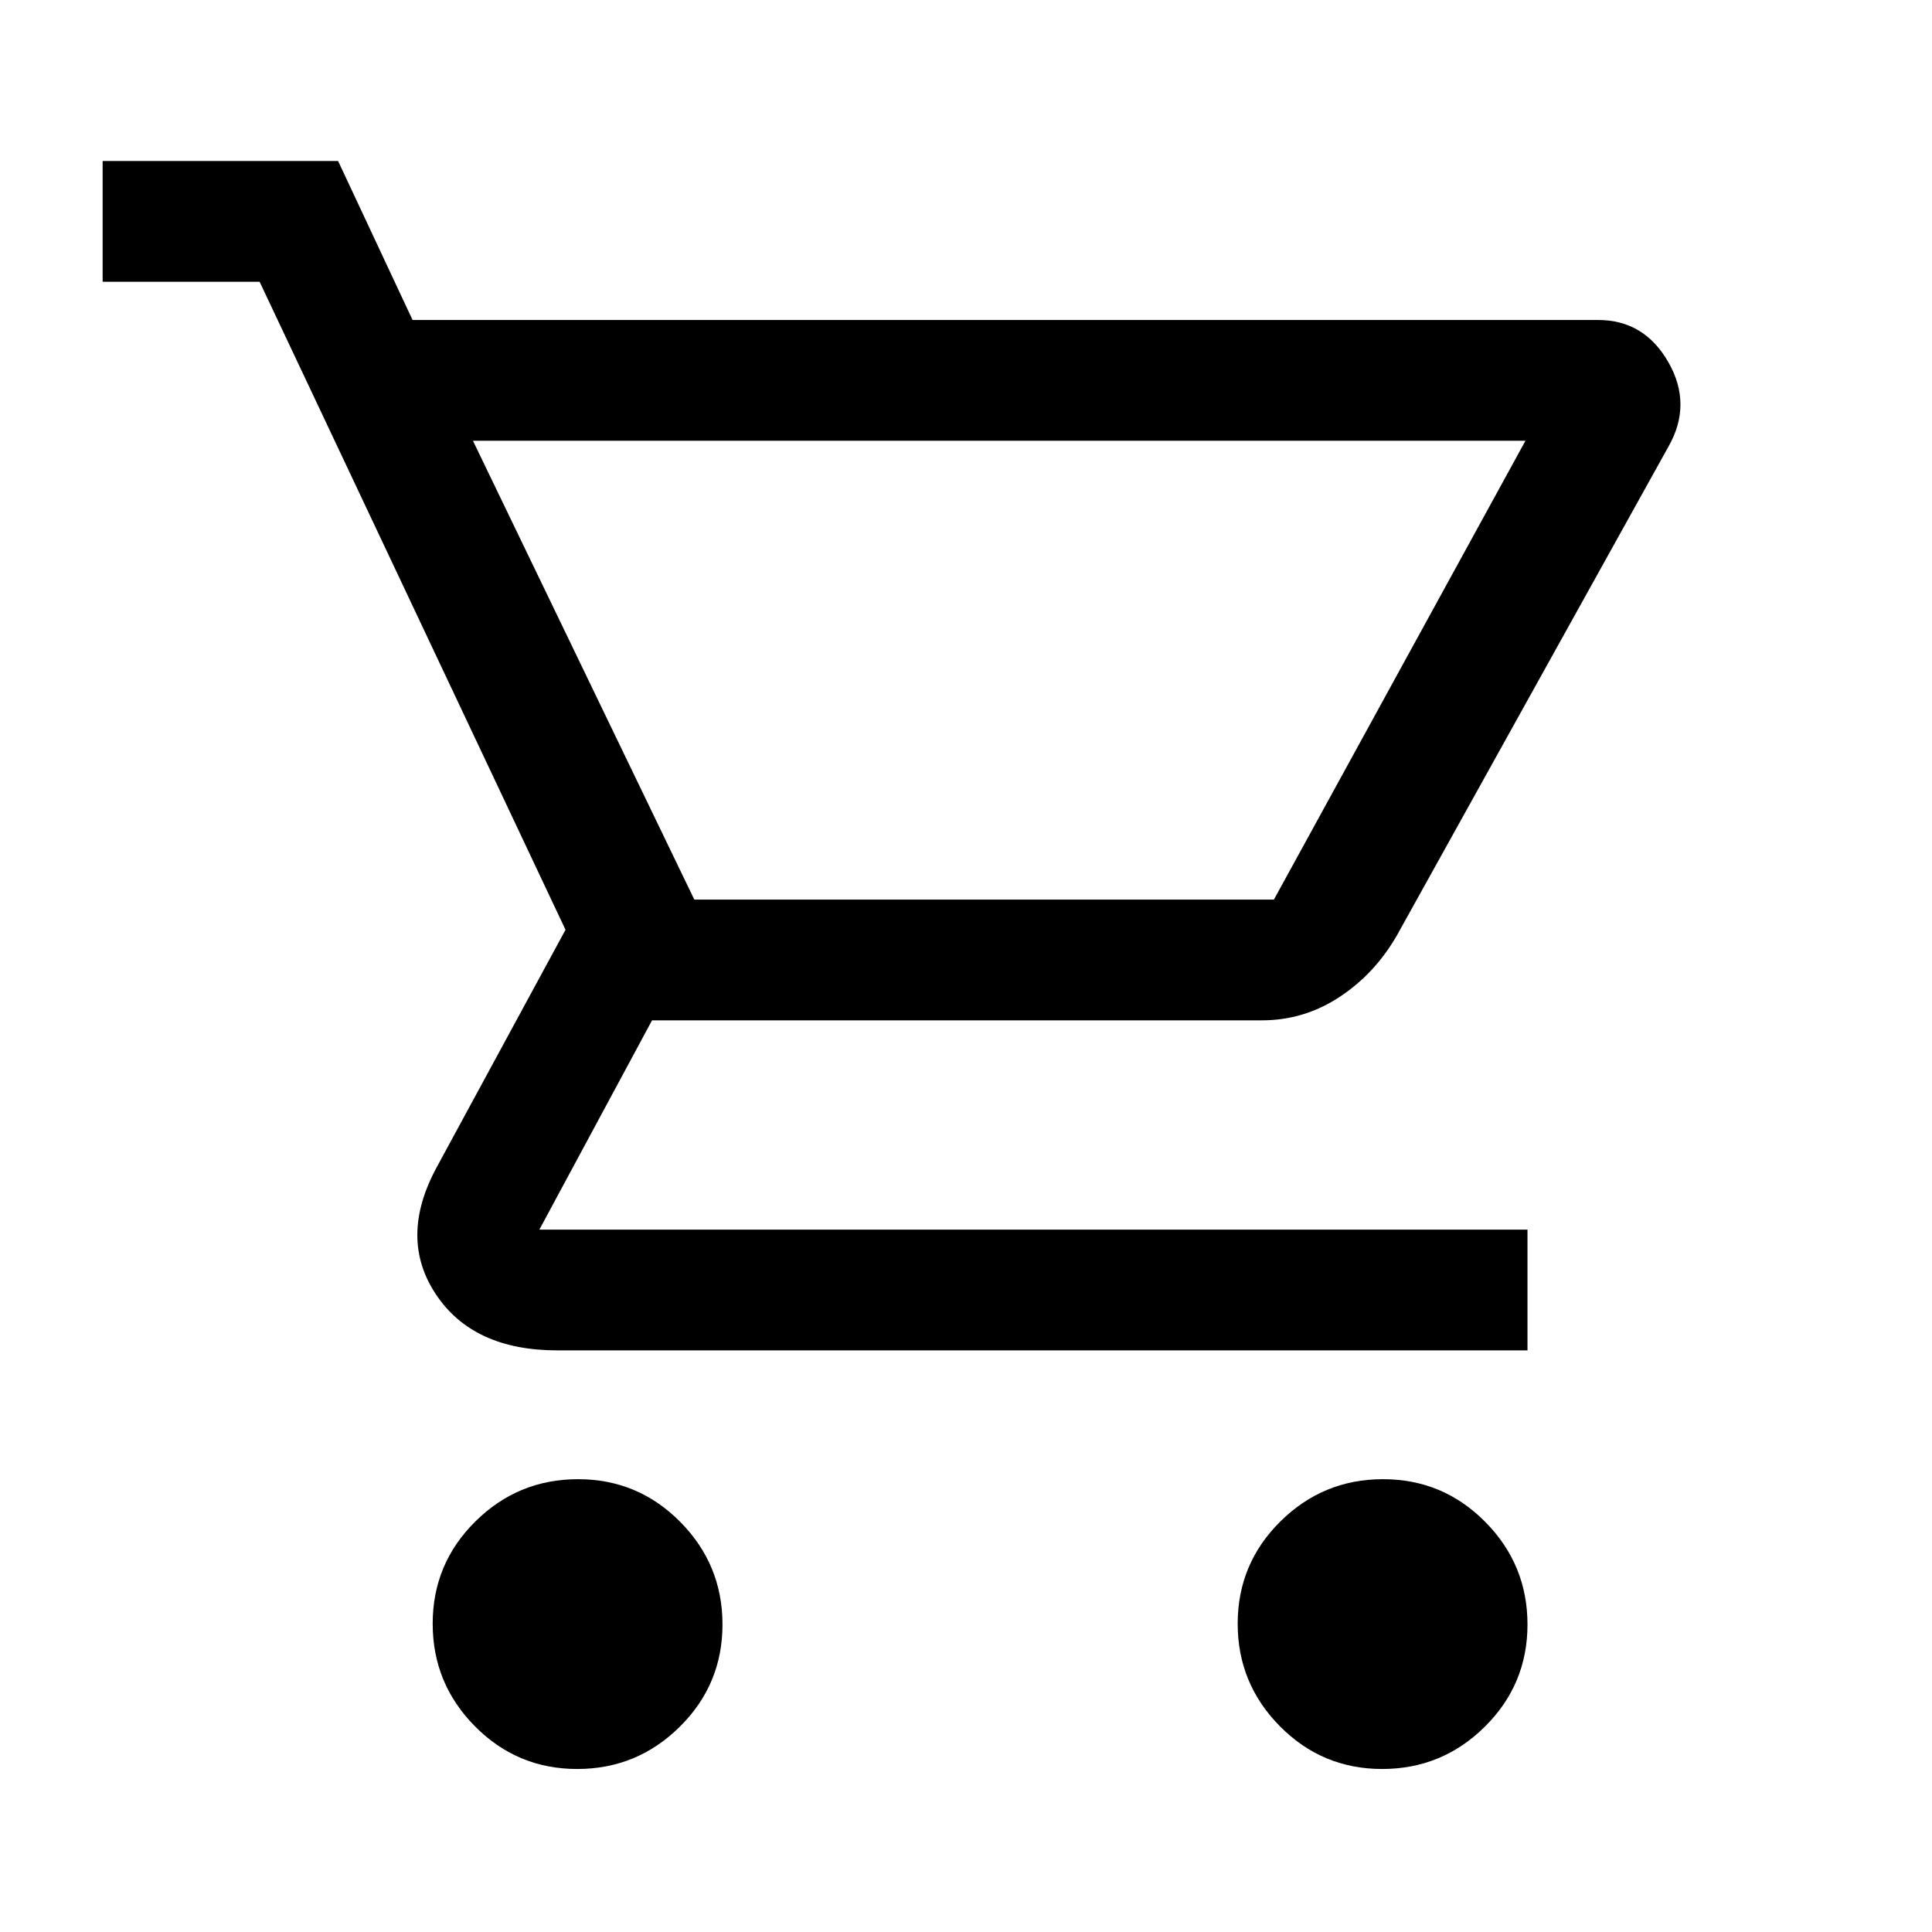
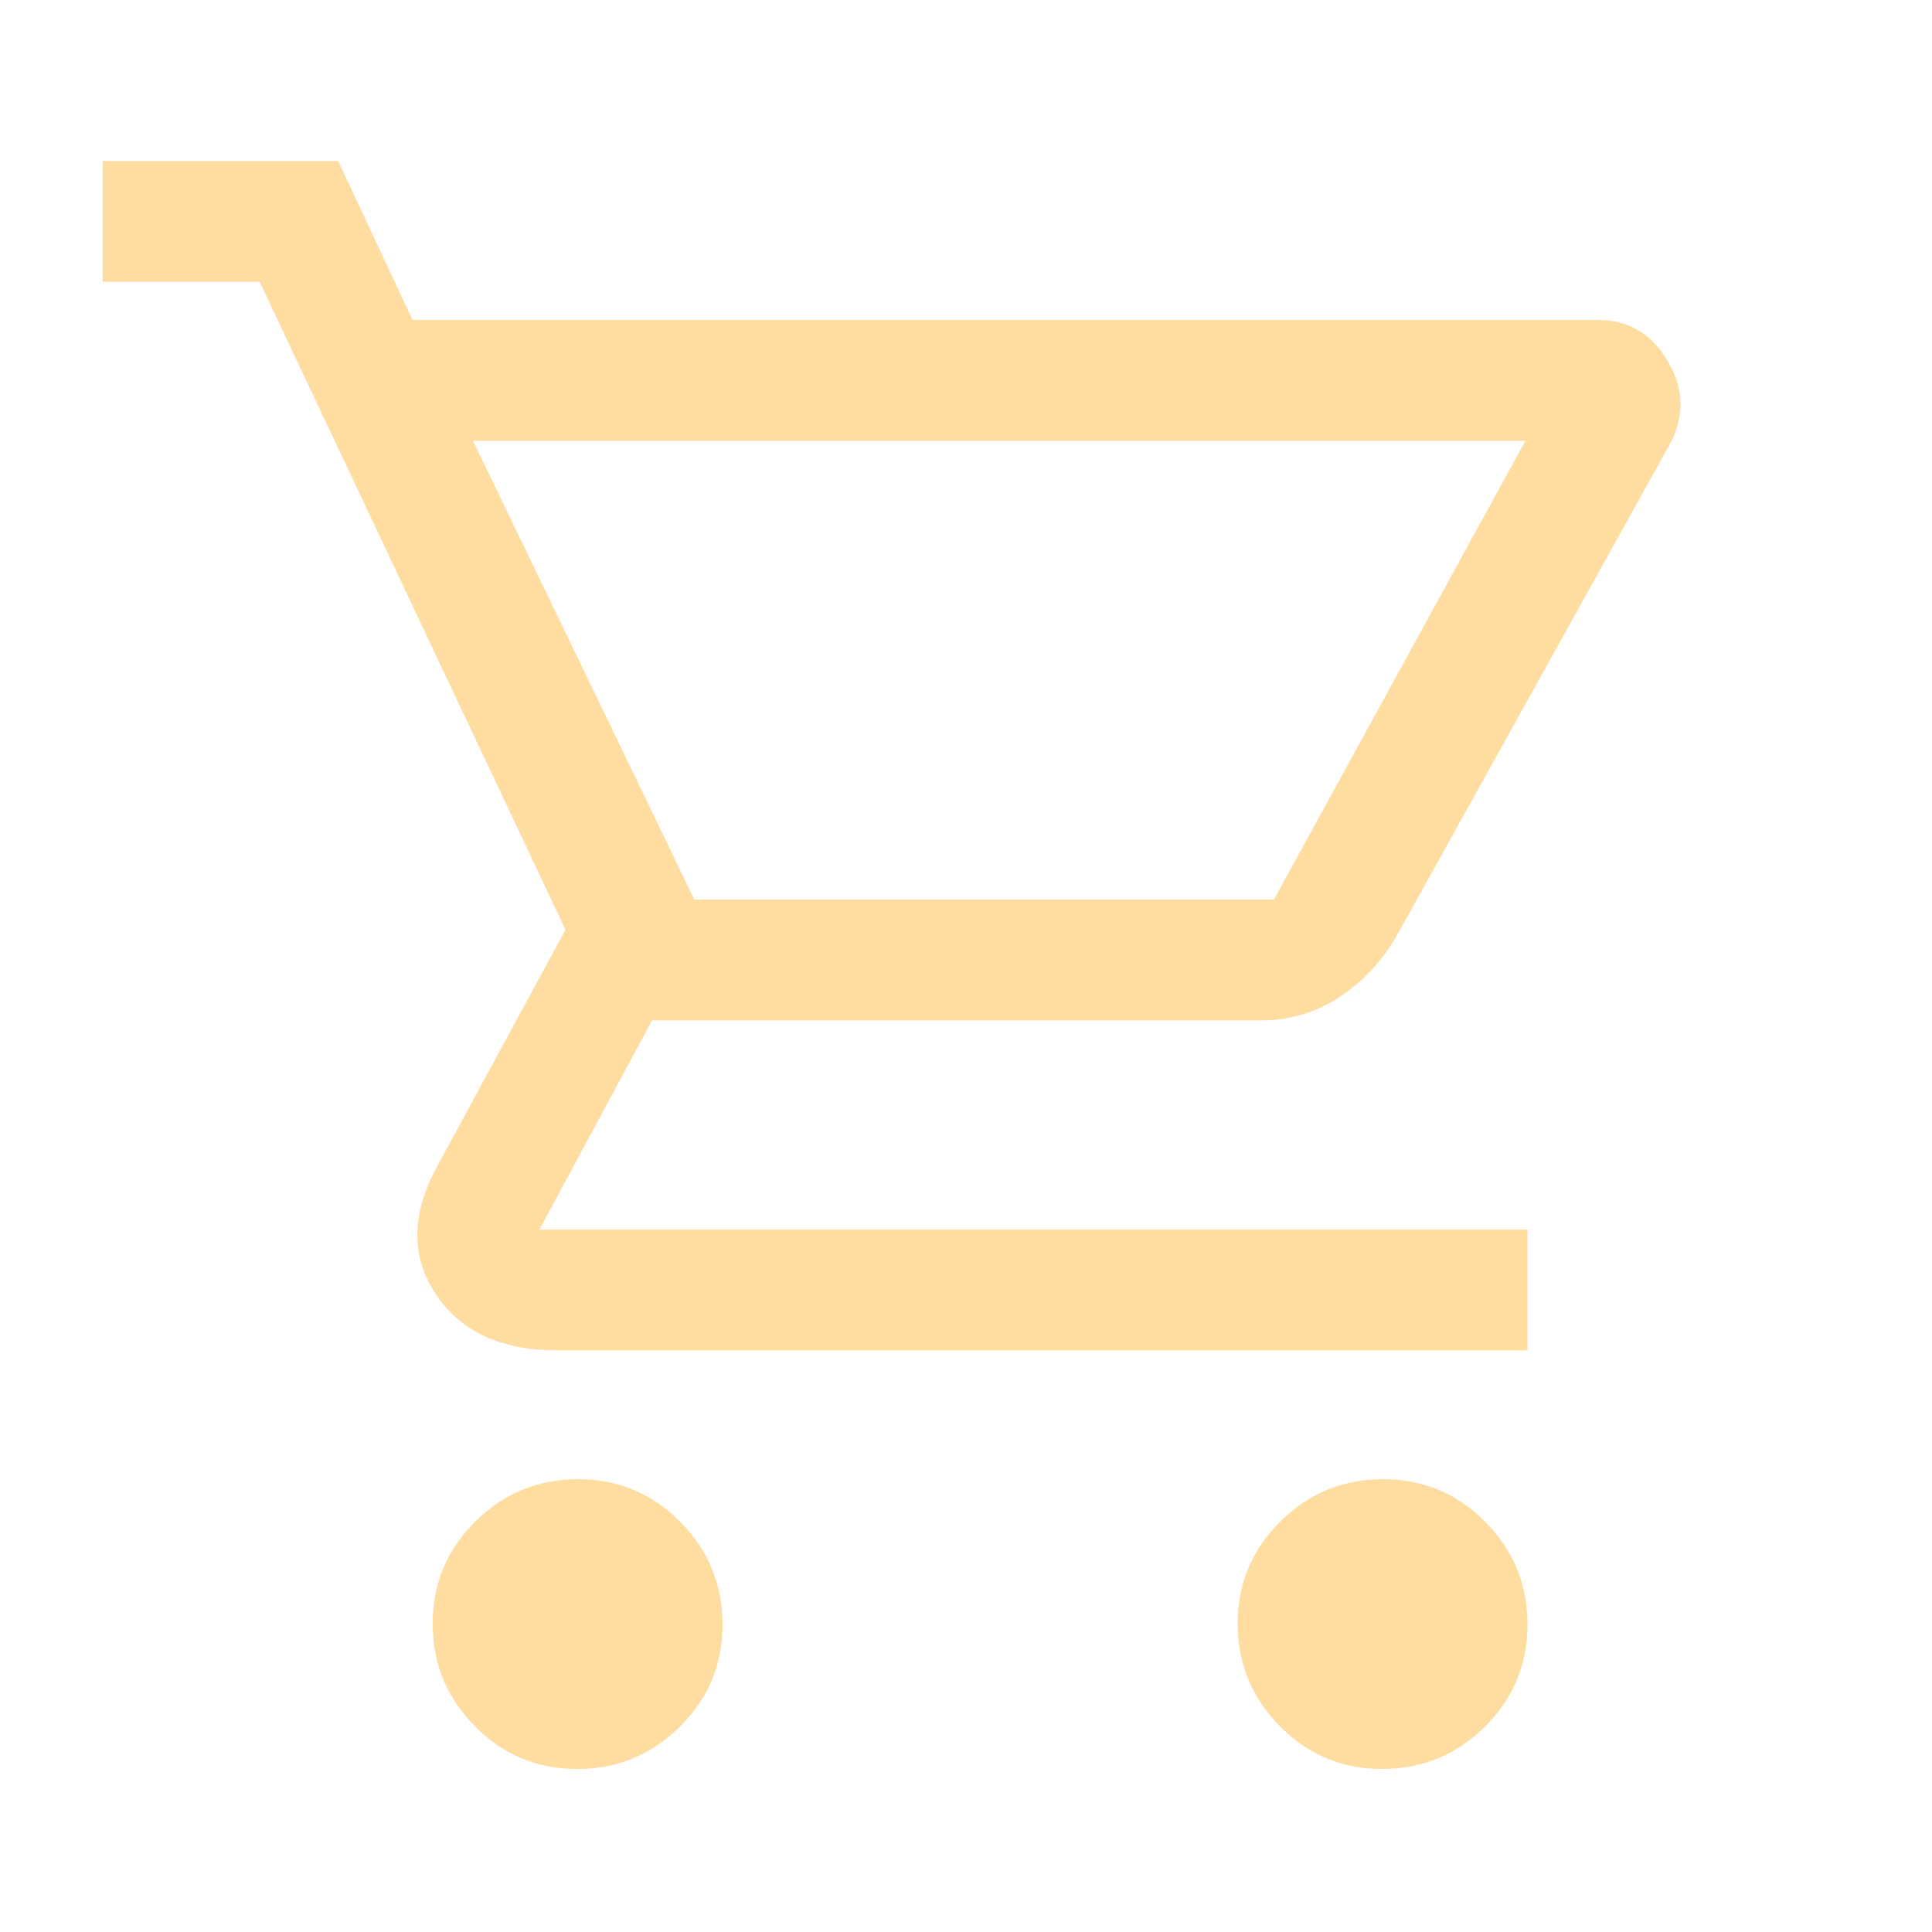
- <svg xmlns="http://www.w3.org/2000/svg" height="48px" viewBox="0 -960 960 960" width="48px" fill="#000000">
+ <svg xmlns="http://www.w3.org/2000/svg" height="48px" viewBox="0 -960 960 960" width="48px" fill="#ffdca0">
  <path d="M286.79-81Q257-81 236-102.21t-21-51Q215-183 236.21-204t51-21Q317-225 338-203.79t21 51Q359-123 337.79-102t-51 21Zm400 0Q657-81 636-102.21t-21-51Q615-183 636.21-204t51-21Q717-225 738-203.79t21 51Q759-123 737.79-102t-51 21ZM235-741l110 228h288l125-228H235Zm-30-60h589.07q22.97 0 34.95 21 11.98 21-.02 42L694-495q-11 19-28.56 30.5T627-453H324l-56 104h491v60H277q-42 0-60.5-28t.5-63l64-118-152-322H51v-60h117l37 79Zm140 288h288-288Z" />
</svg>
